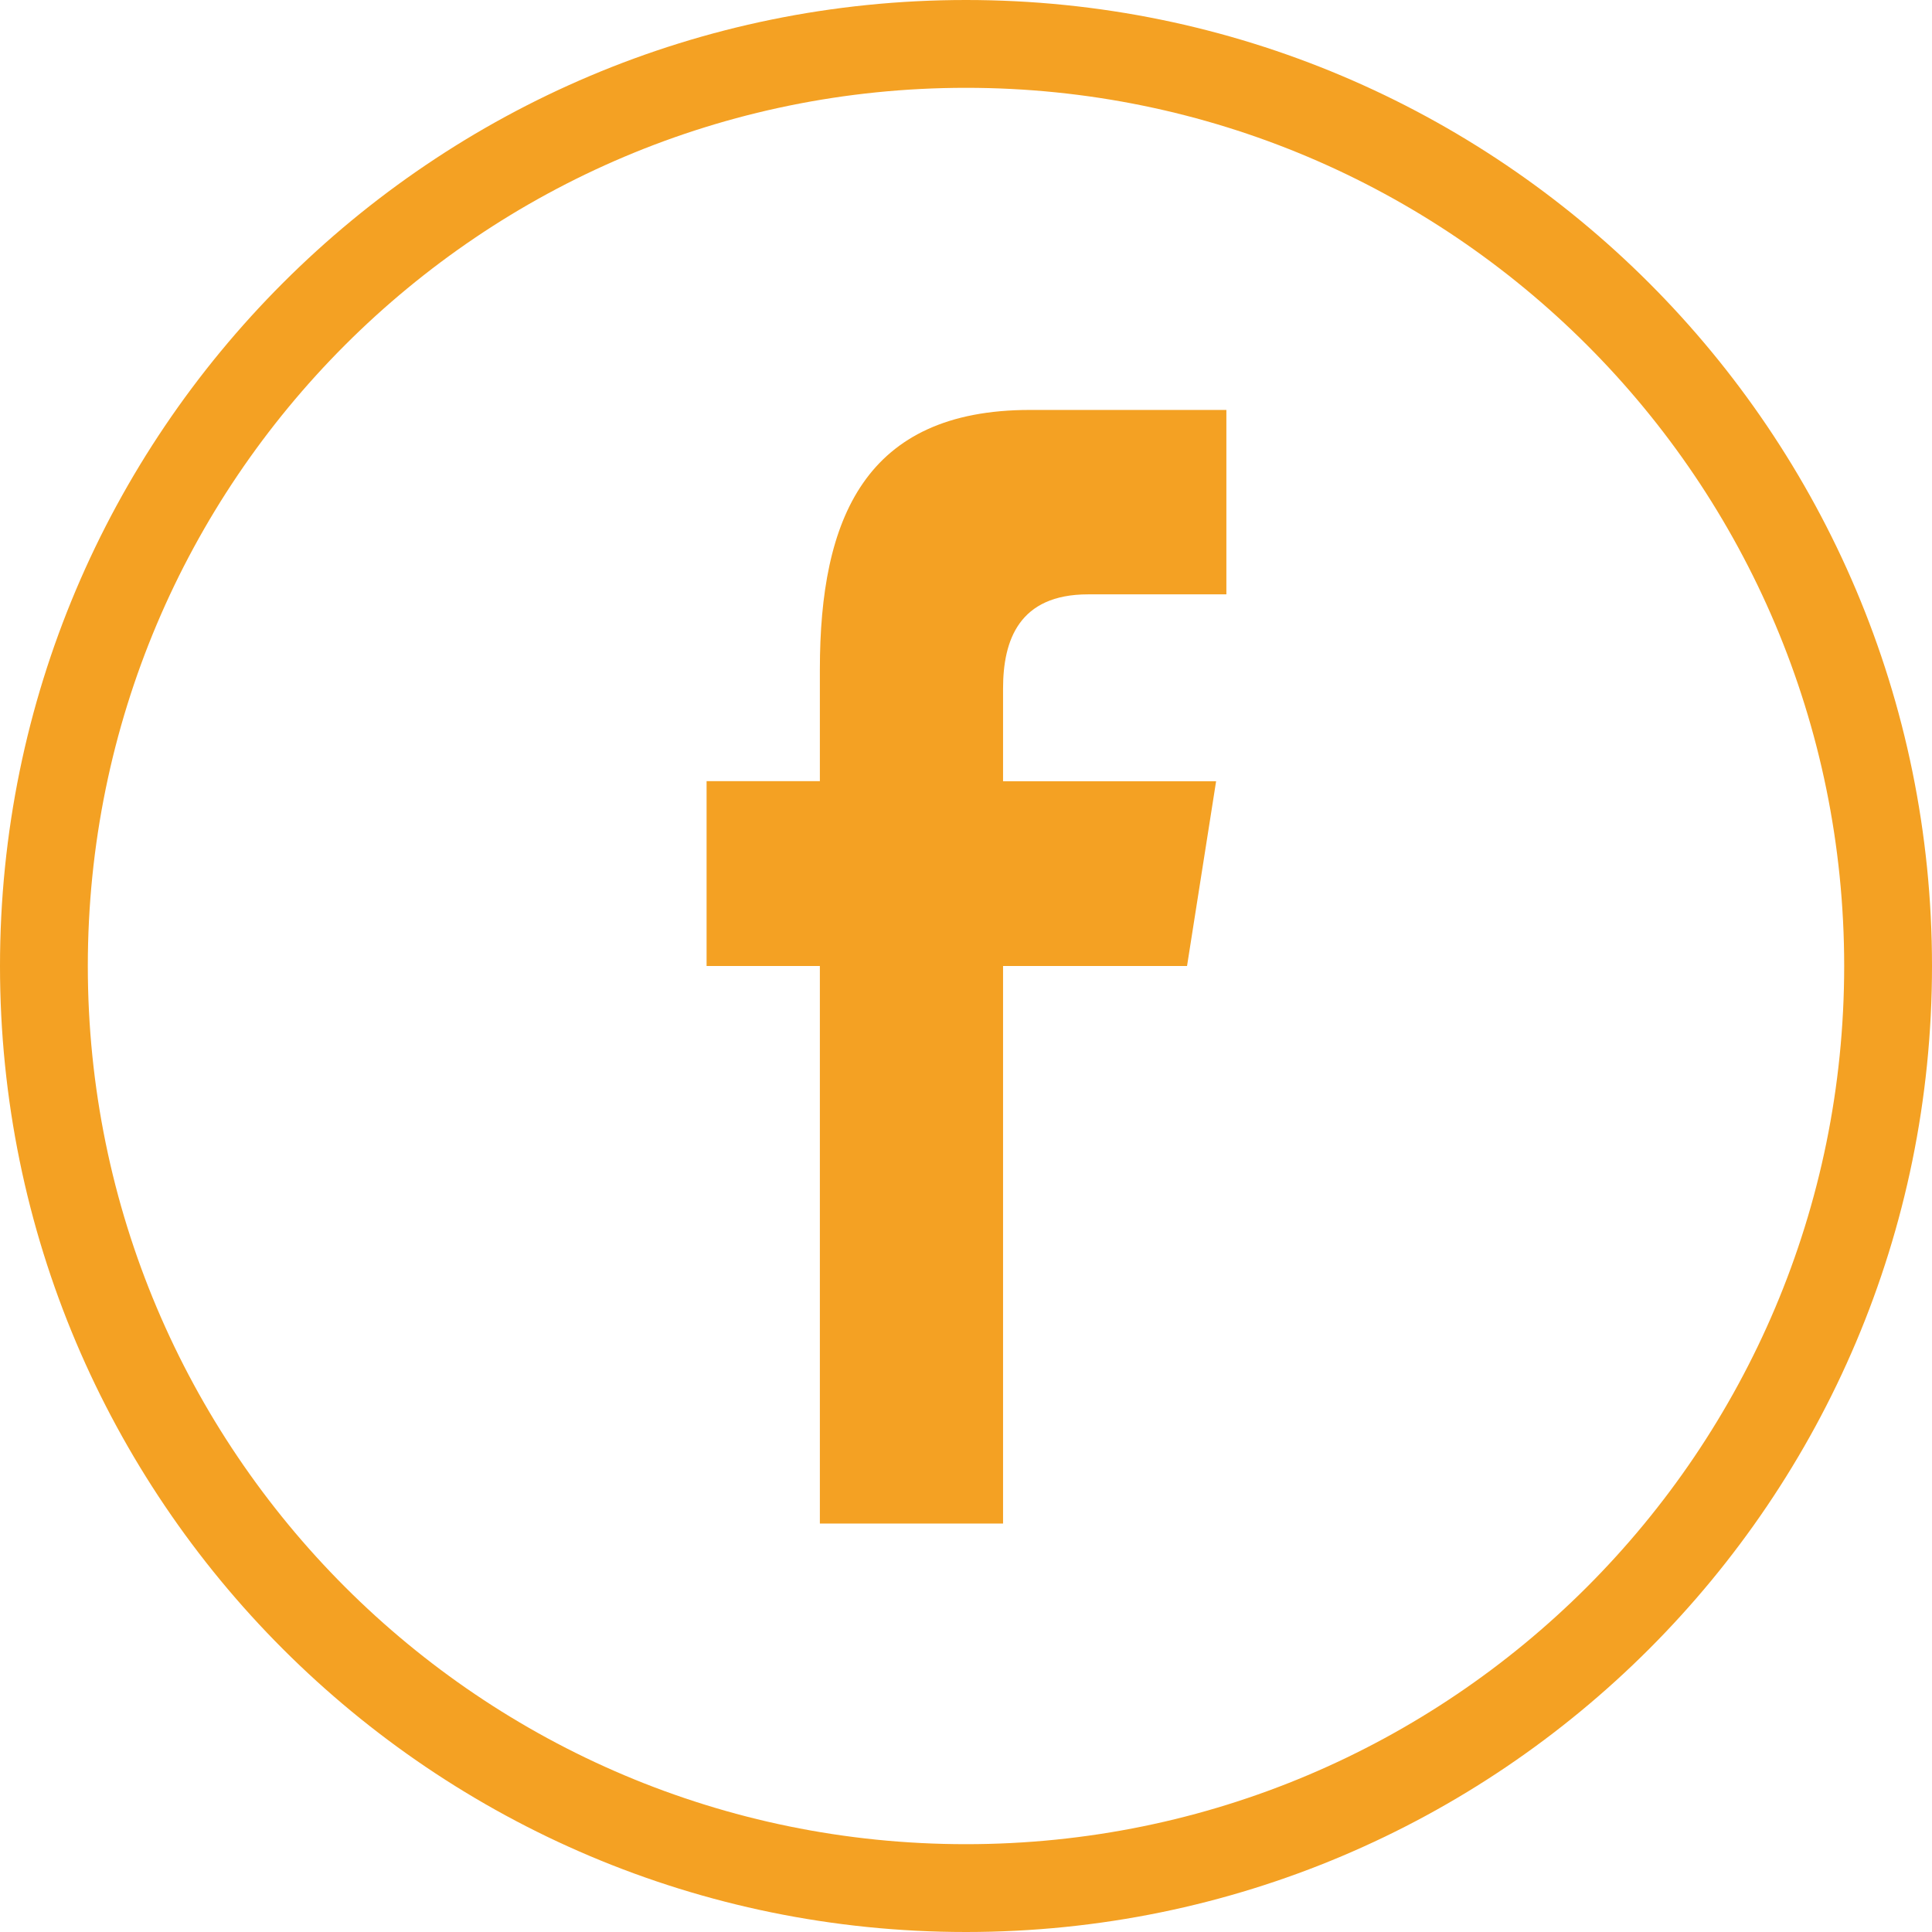
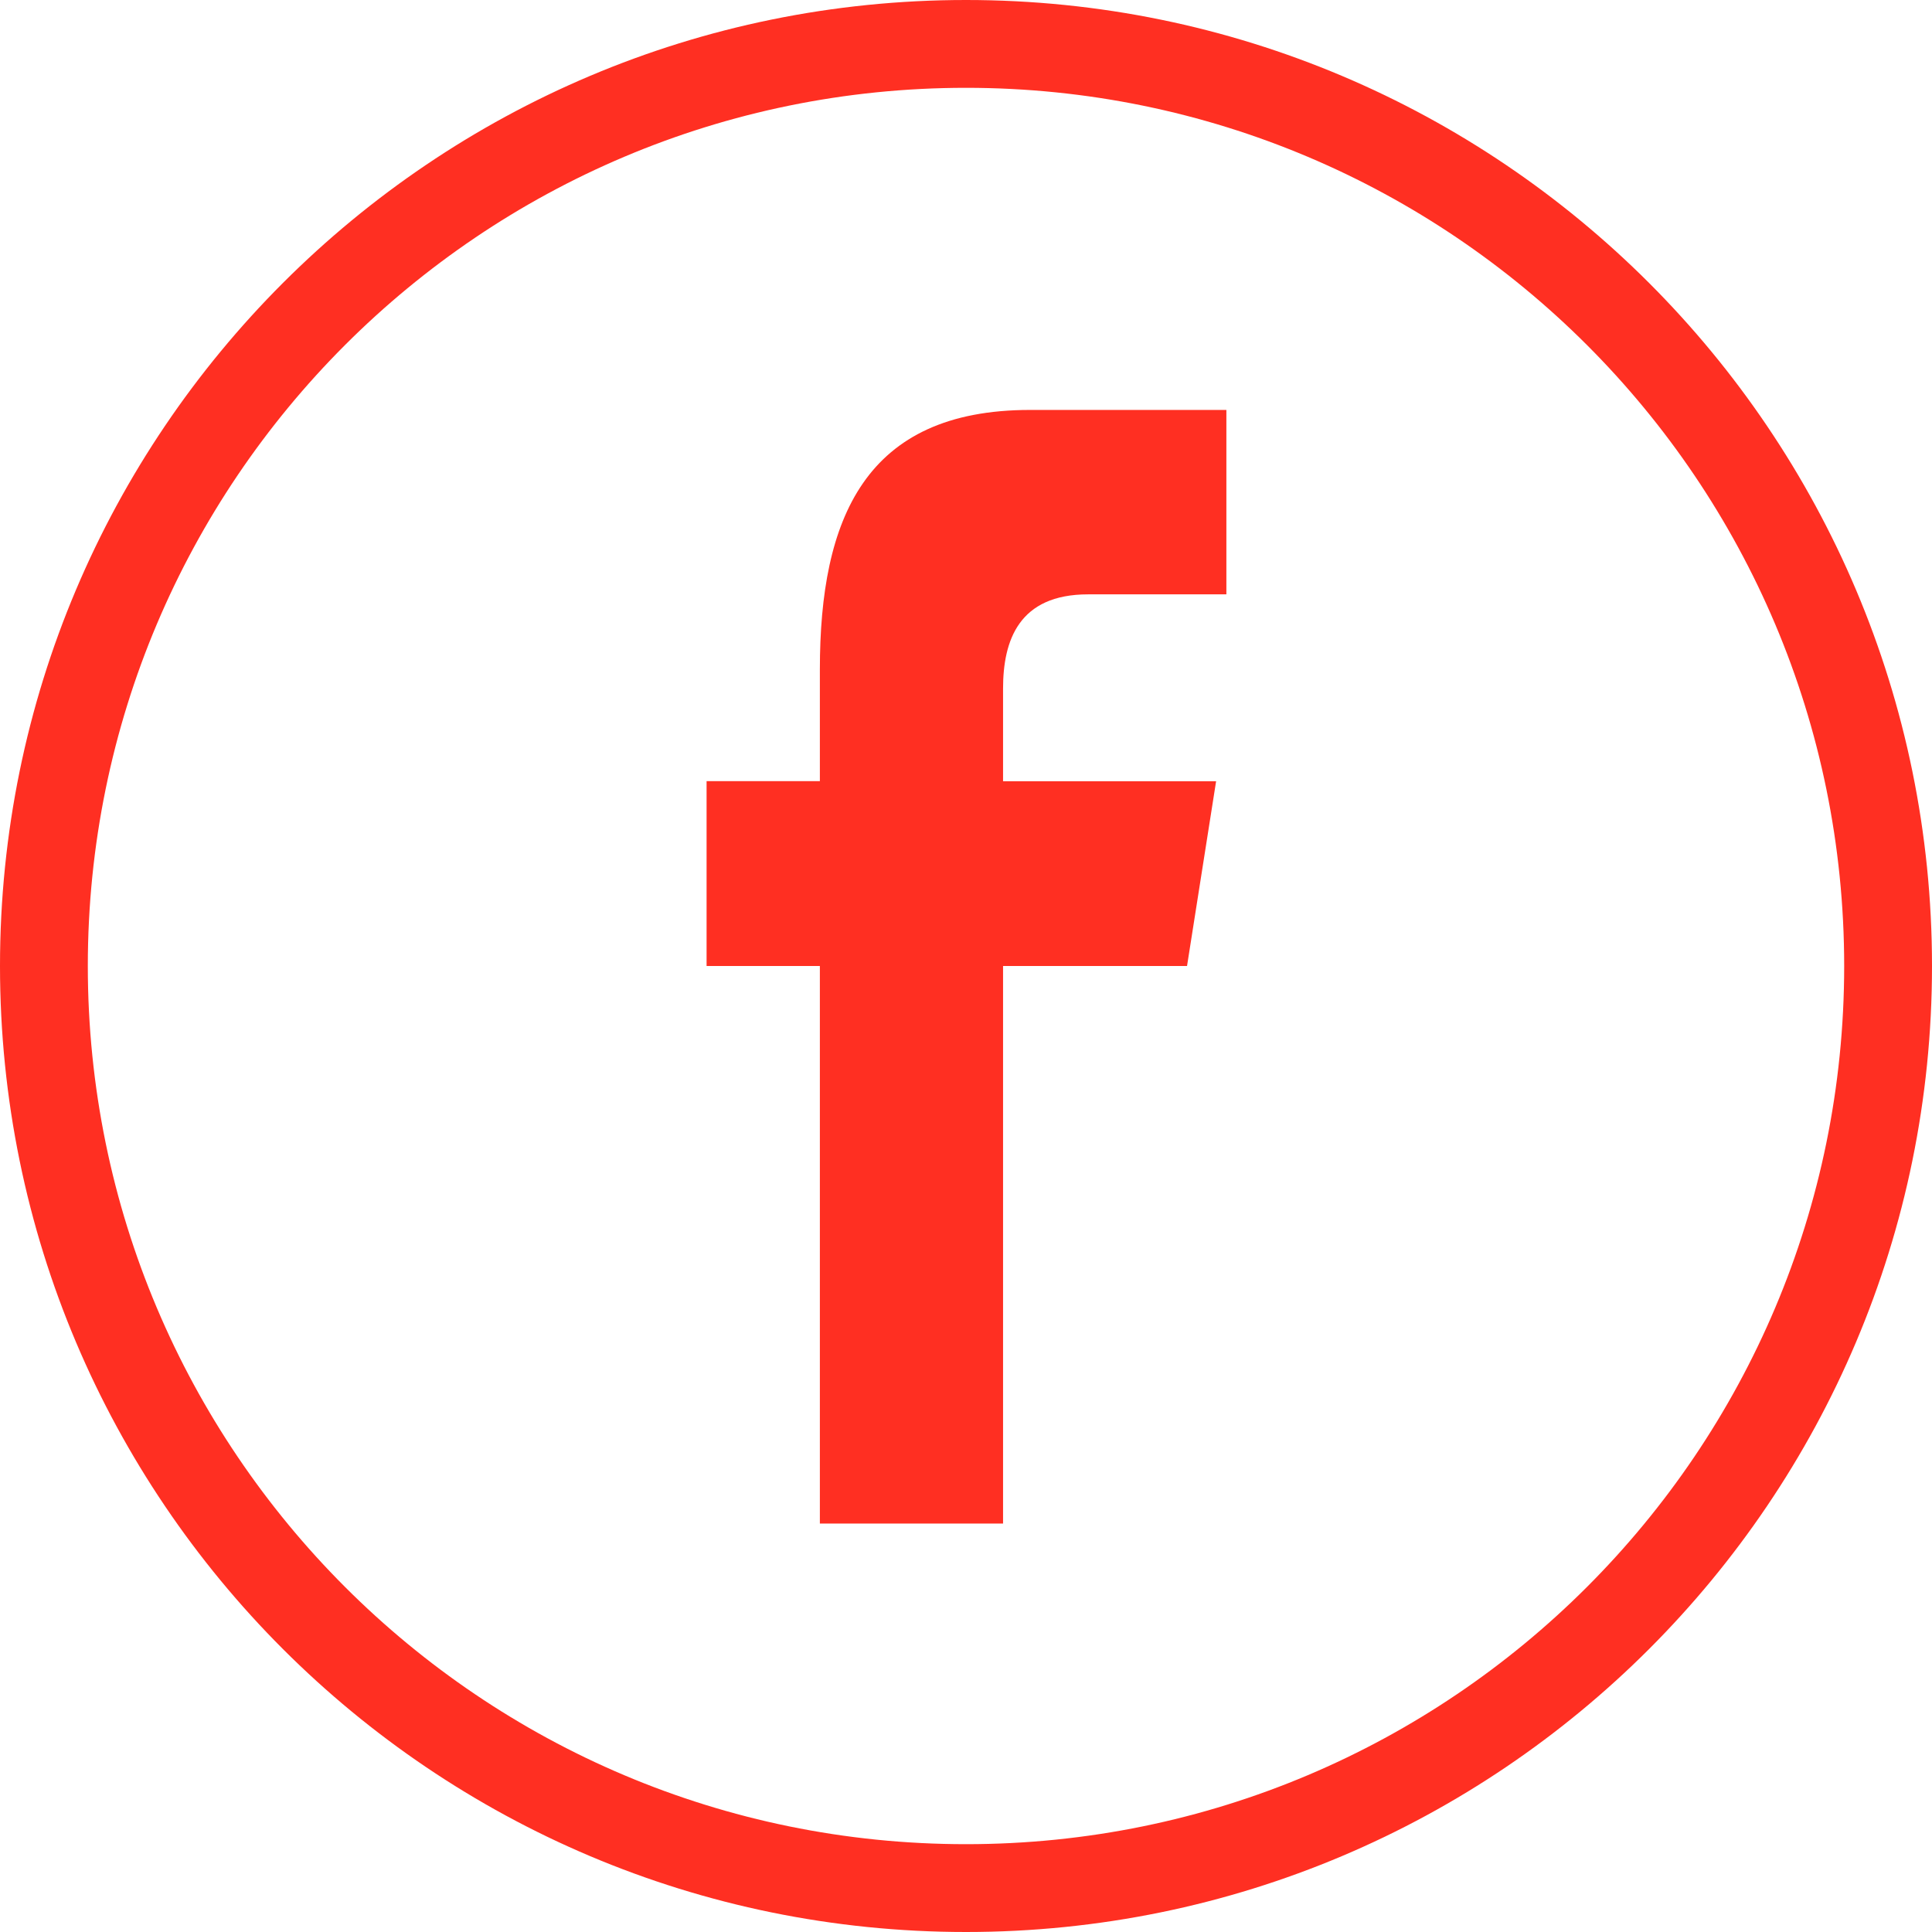
- <svg xmlns="http://www.w3.org/2000/svg" version="1.1" id="Capa_1" x="0px" y="0px" width="512px" height="512px" viewBox="0 0 612 612" style="enable-background:new 0 0 612 612;" xml:space="preserve" class="">
+ <svg xmlns="http://www.w3.org/2000/svg" version="1.1" id="Capa_1" x="0px" y="0px" width="512px" height="512px" viewBox="0 0 612 612" style="enable-background:new 0 0 612 612;" xml:space="preserve">
  <g>
    <g>
      <g>
-         <path d="M612,306C612,137.004,474.995,0,306,0C137.004,0,0,137.004,0,306c0,168.995,137.004,306,306,306    C474.995,612,612,474.995,612,306z M27.818,306C27.818,152.36,152.36,27.818,306,27.818S584.182,152.36,584.182,306    S459.64,584.182,306,584.182S27.818,459.64,27.818,306z" data-original="#000000" class="active-path" data-old_color="#f4a123" fill="#f4a123" />
-         <path d="M317.739,482.617V306h58.279l9.208-58.529h-67.487v-29.348c0-15.272,5.007-29.849,26.928-29.849h43.813v-58.418h-62.201    c-52.298,0-66.569,34.438-66.569,82.175v35.413h-35.885V306h35.885v176.617H317.739L317.739,482.617z" data-original="#000000" class="active-path" data-old_color="#f4a123" fill="#f4a123" />
+         <path d="M612,306C612,137.004,474.995,0,306,0C137.004,0,0,137.004,0,306c0,168.995,137.004,306,306,306    C474.995,612,612,474.995,612,306z M27.818,306C27.818,152.36,152.36,27.818,306,27.818S584.182,152.36,584.182,306    S459.64,584.182,306,584.182S27.818,459.64,27.818,306z" data-original="#000000" class="active-path" data-old_color="#000000" fill="#FF2F22" />
+         <path d="M317.739,482.617V306h58.279l9.208-58.529h-67.487v-29.348c0-15.272,5.007-29.849,26.928-29.849h43.813v-58.418h-62.201    c-52.298,0-66.569,34.438-66.569,82.175v35.413h-35.885V306h35.885v176.617H317.739L317.739,482.617z" data-original="#000000" class="active-path" data-old_color="#000000" fill="#FF2F22" />
      </g>
    </g>
  </g>
</svg>
